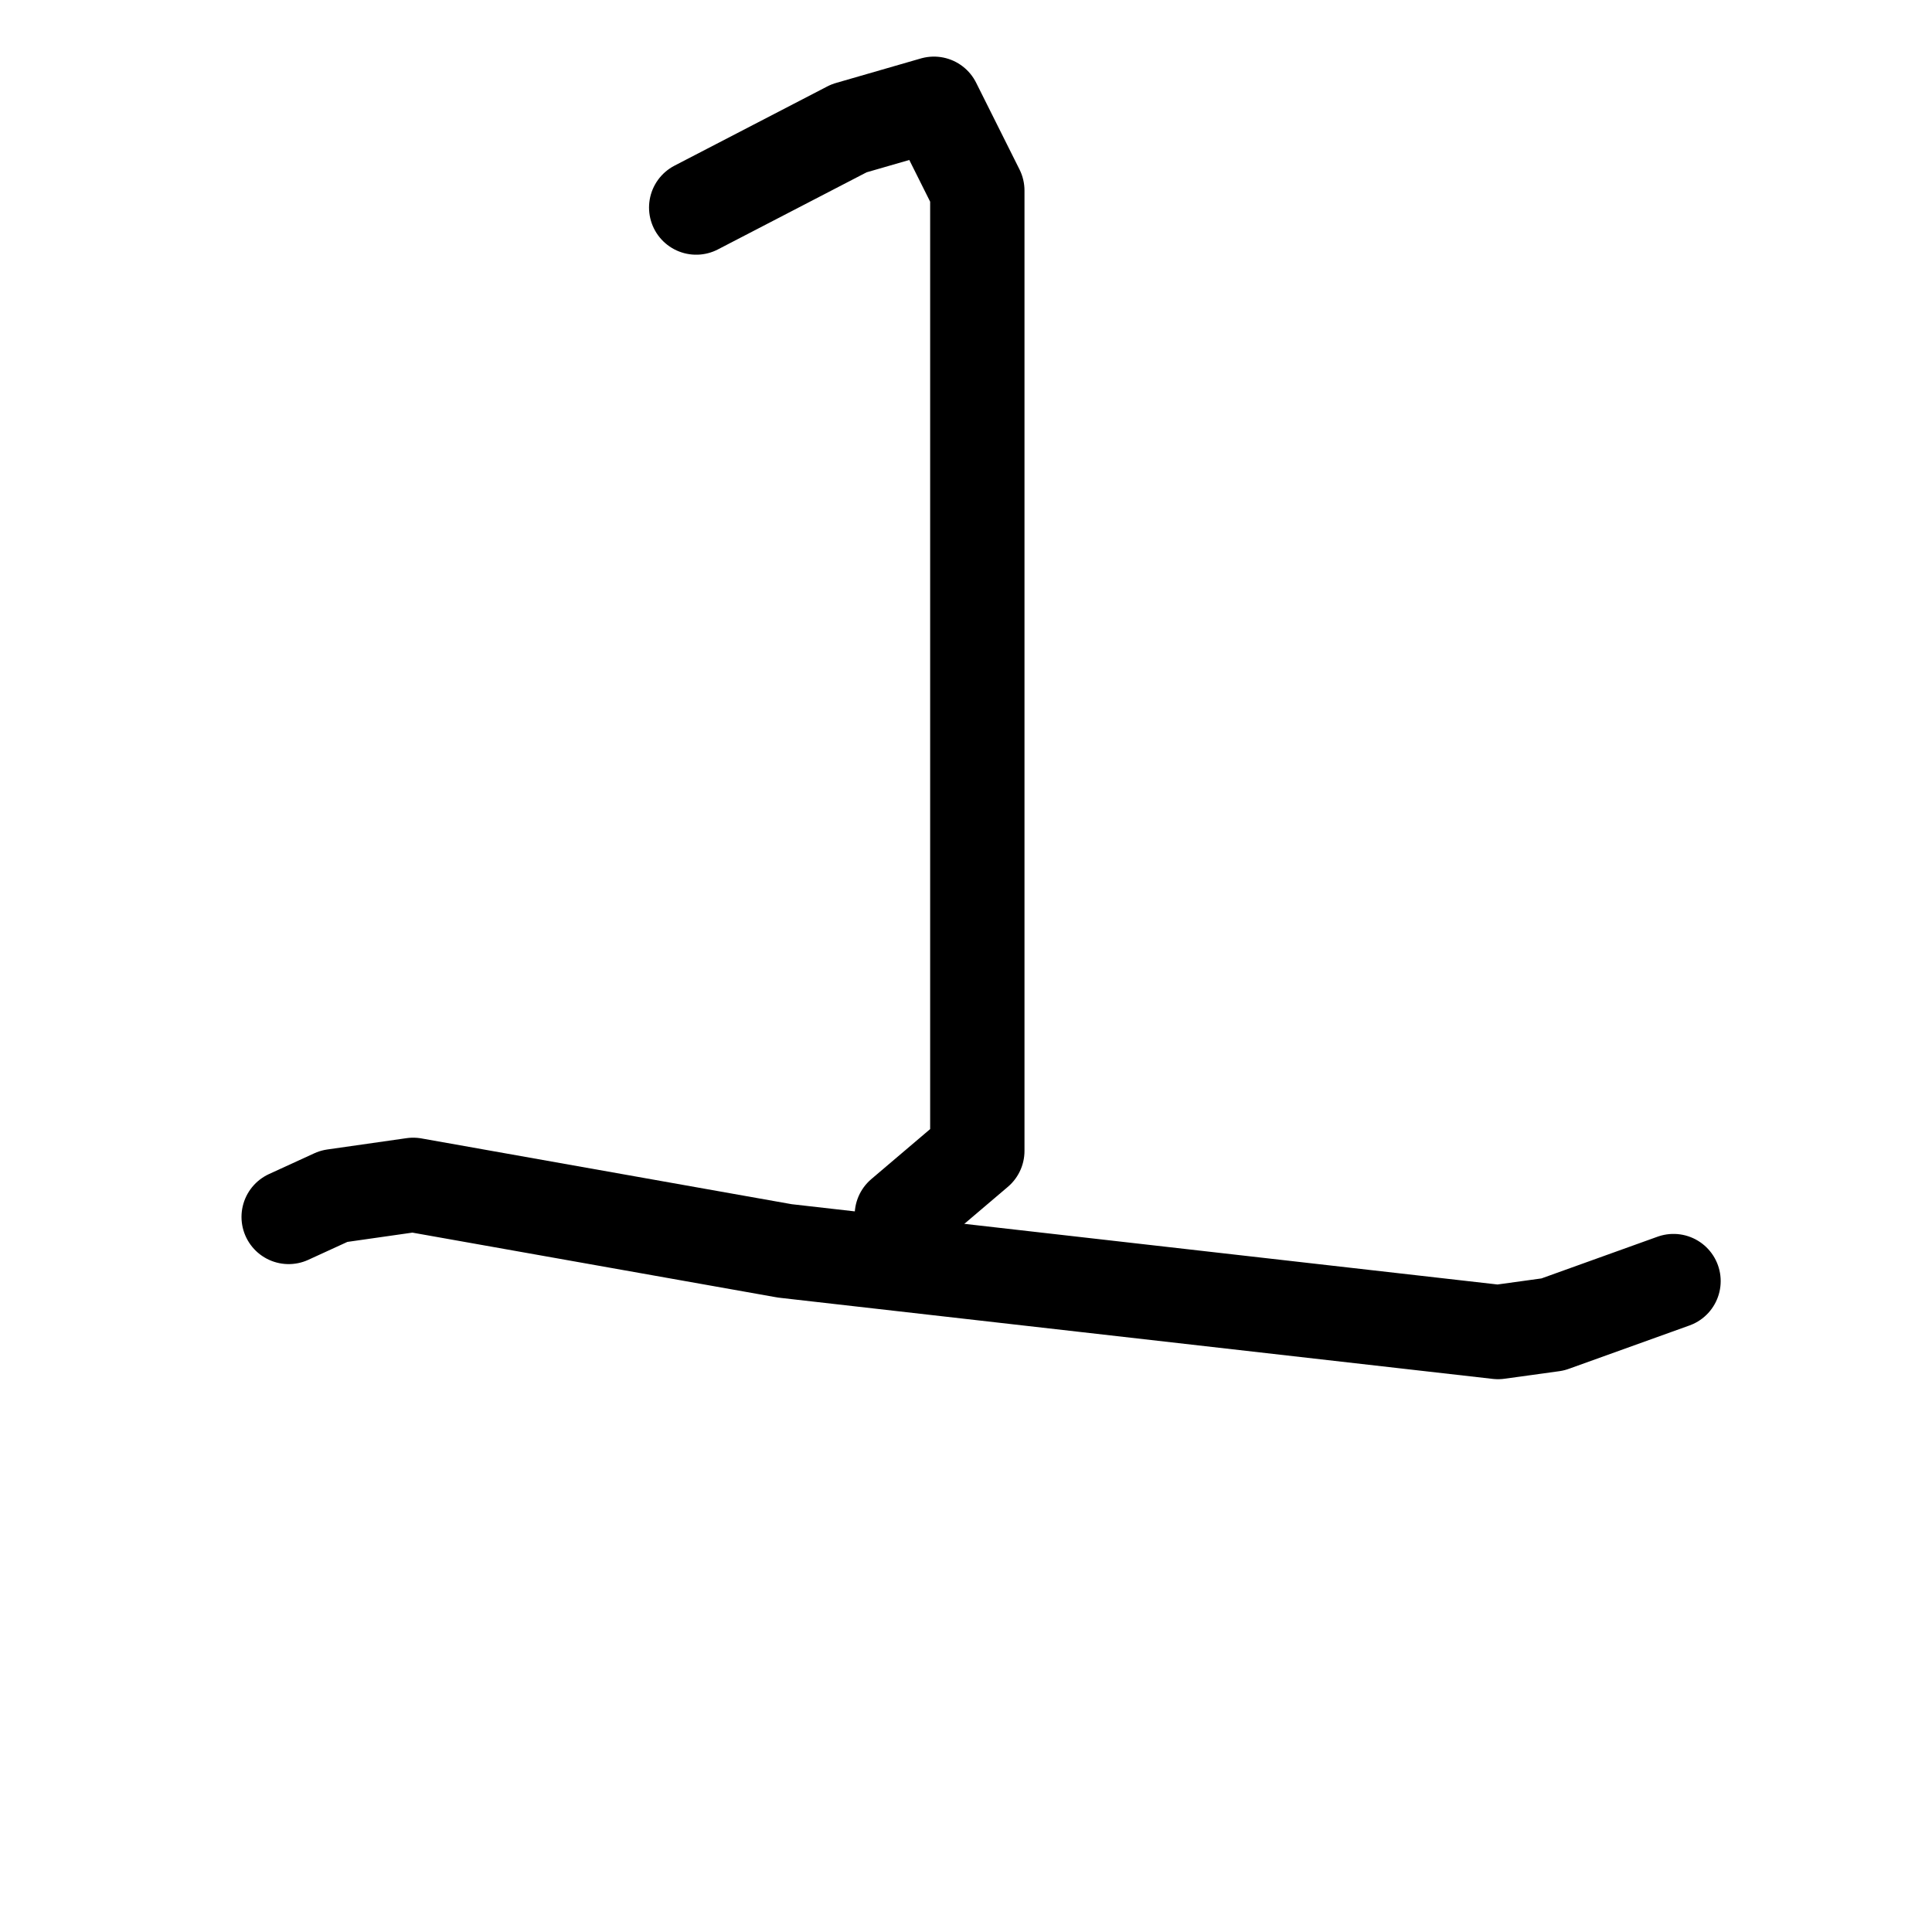
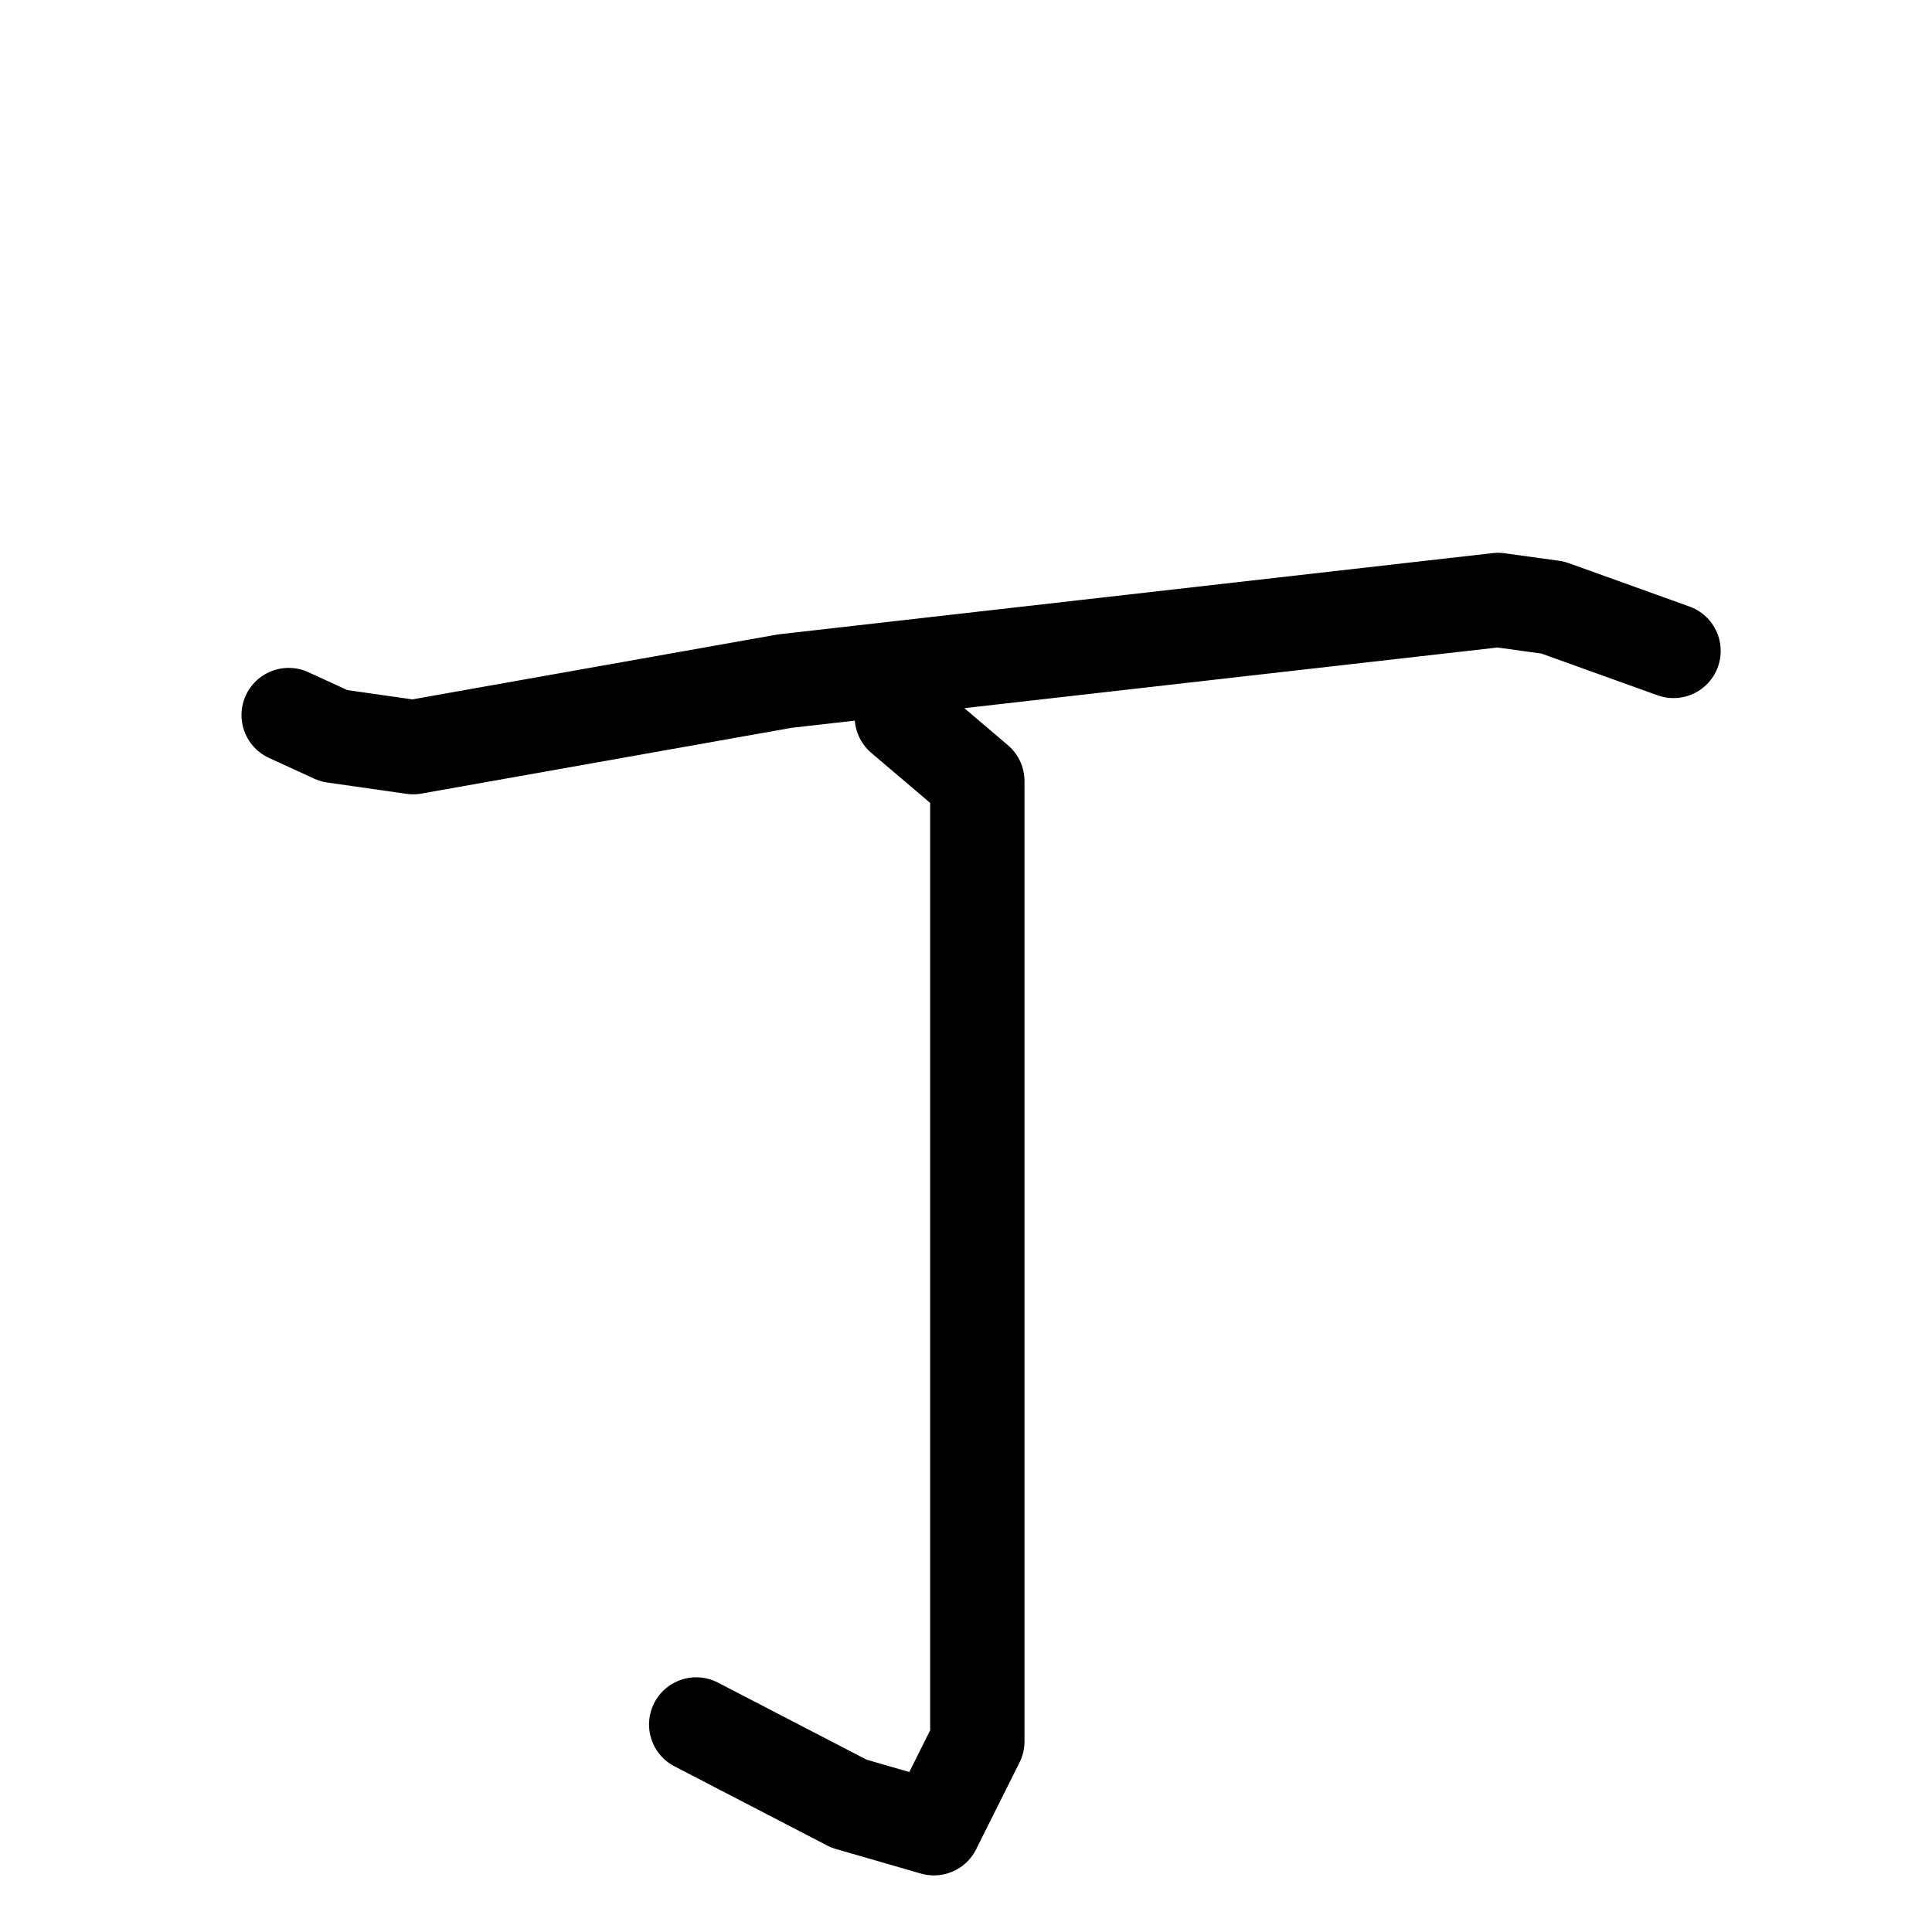
- <svg xmlns="http://www.w3.org/2000/svg" version="1.1" viewBox="0 0 1024 1024">
-   <g transform="scale(1, 1) translate(0, 0)">
-     <g style="fill:none;stroke:#000000;stroke-width:50;stroke-linecap:round;stroke-linejoin:round;">
-       <path clip-path="url(#make-me-a-hanzi-clip-0)" d="M 153 645 L 177 634 L 219 628 L 416 663 L 794 706 L 823 702 L 887 679" fill="none" id="make-me-a-hanzi-animation-0" stroke-dasharray="875 1750" stroke-linecap="round" />
-       <path clip-path="url(#make-me-a-hanzi-clip-1)" d="M 478 644 L 518 610 L 518 101 L 495 55 L 450 68 L 369 110" fill="none" id="make-me-a-hanzi-animation-1" stroke-dasharray="879 1758" stroke-linecap="round" />
-     </g>
+ <svg xmlns="http://www.w3.org/2000/svg" viewBox="0 0 1024 1024">
+   <g style="fill:none;stroke:#000000;stroke-width:50;stroke-linecap:round;stroke-linejoin:round;" transform="scale(1, 1) translate(0, 0)">
+     <path d="M 153.0,379.0 L 177.0,390.0 L 219.0,396.0 L 416.0,361.0 L 794.0,318.0 L 823.0,322.0 L 887.0,345.0" />
+     <path d="M 478.0,380.0 L 518.0,414.0 L 518.0,923.0 L 495.0,969.0 L 450.0,956.0 L 369.0,914.0" />
  </g>
</svg>
